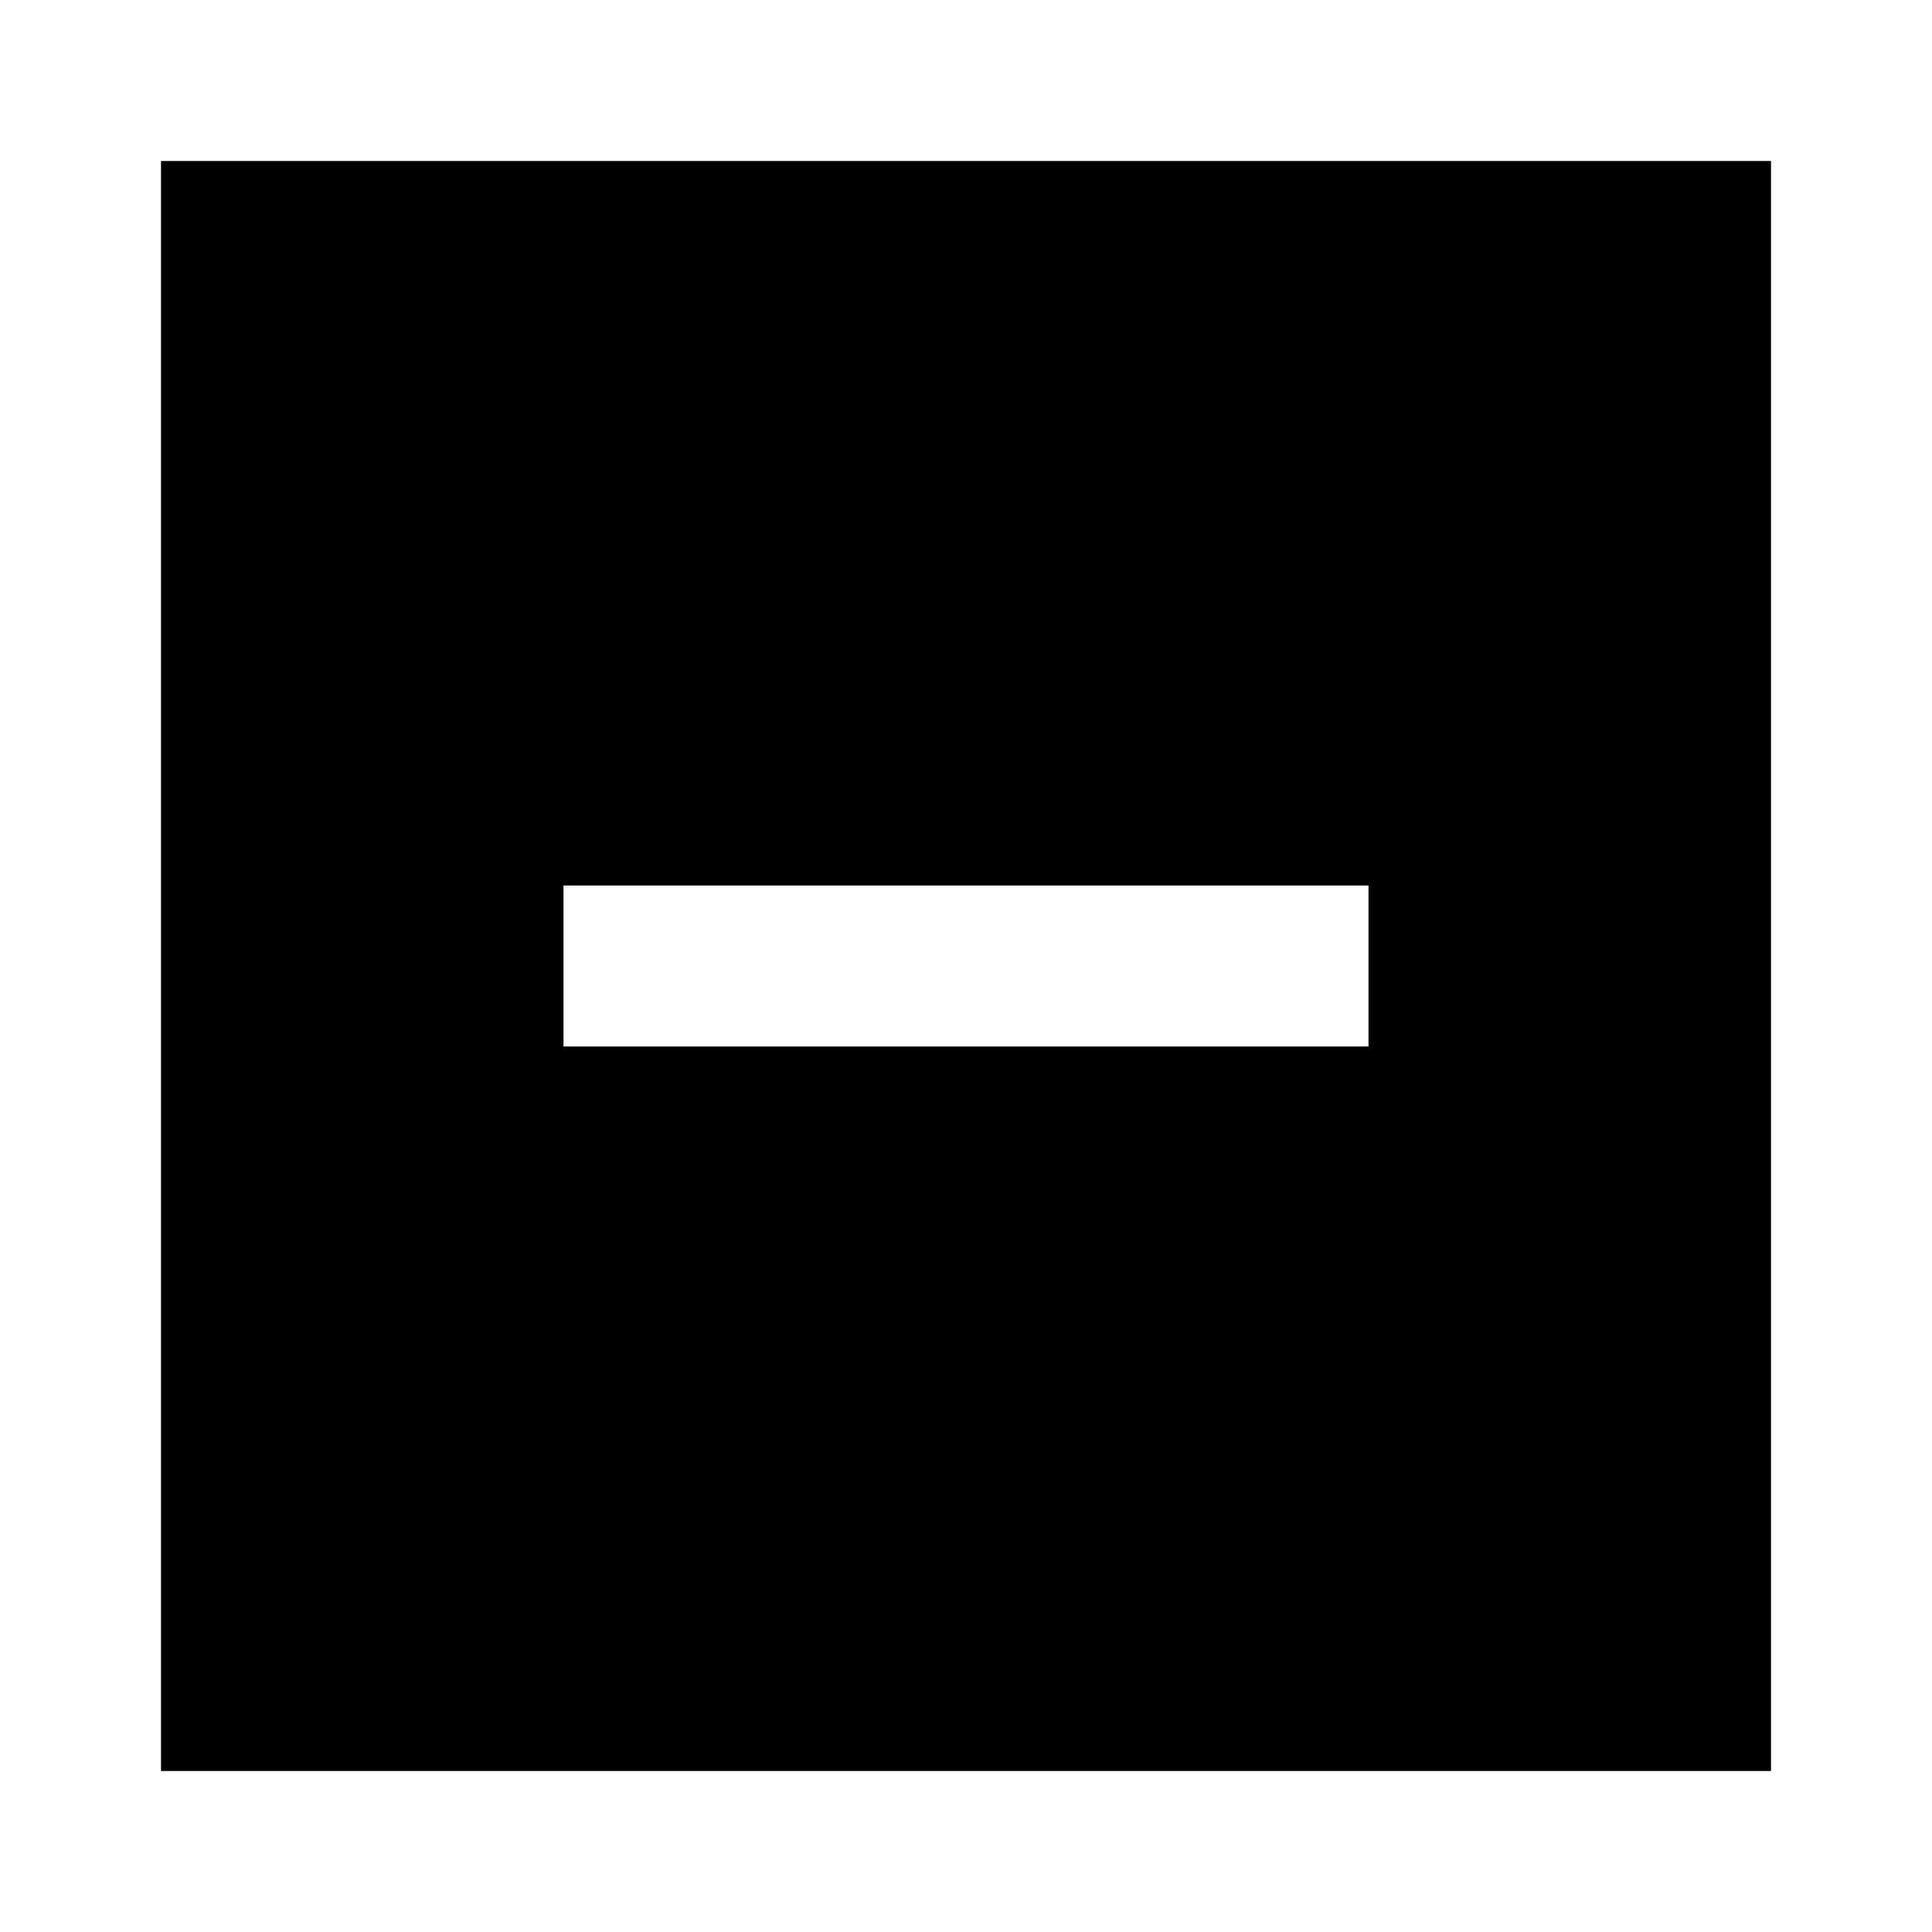
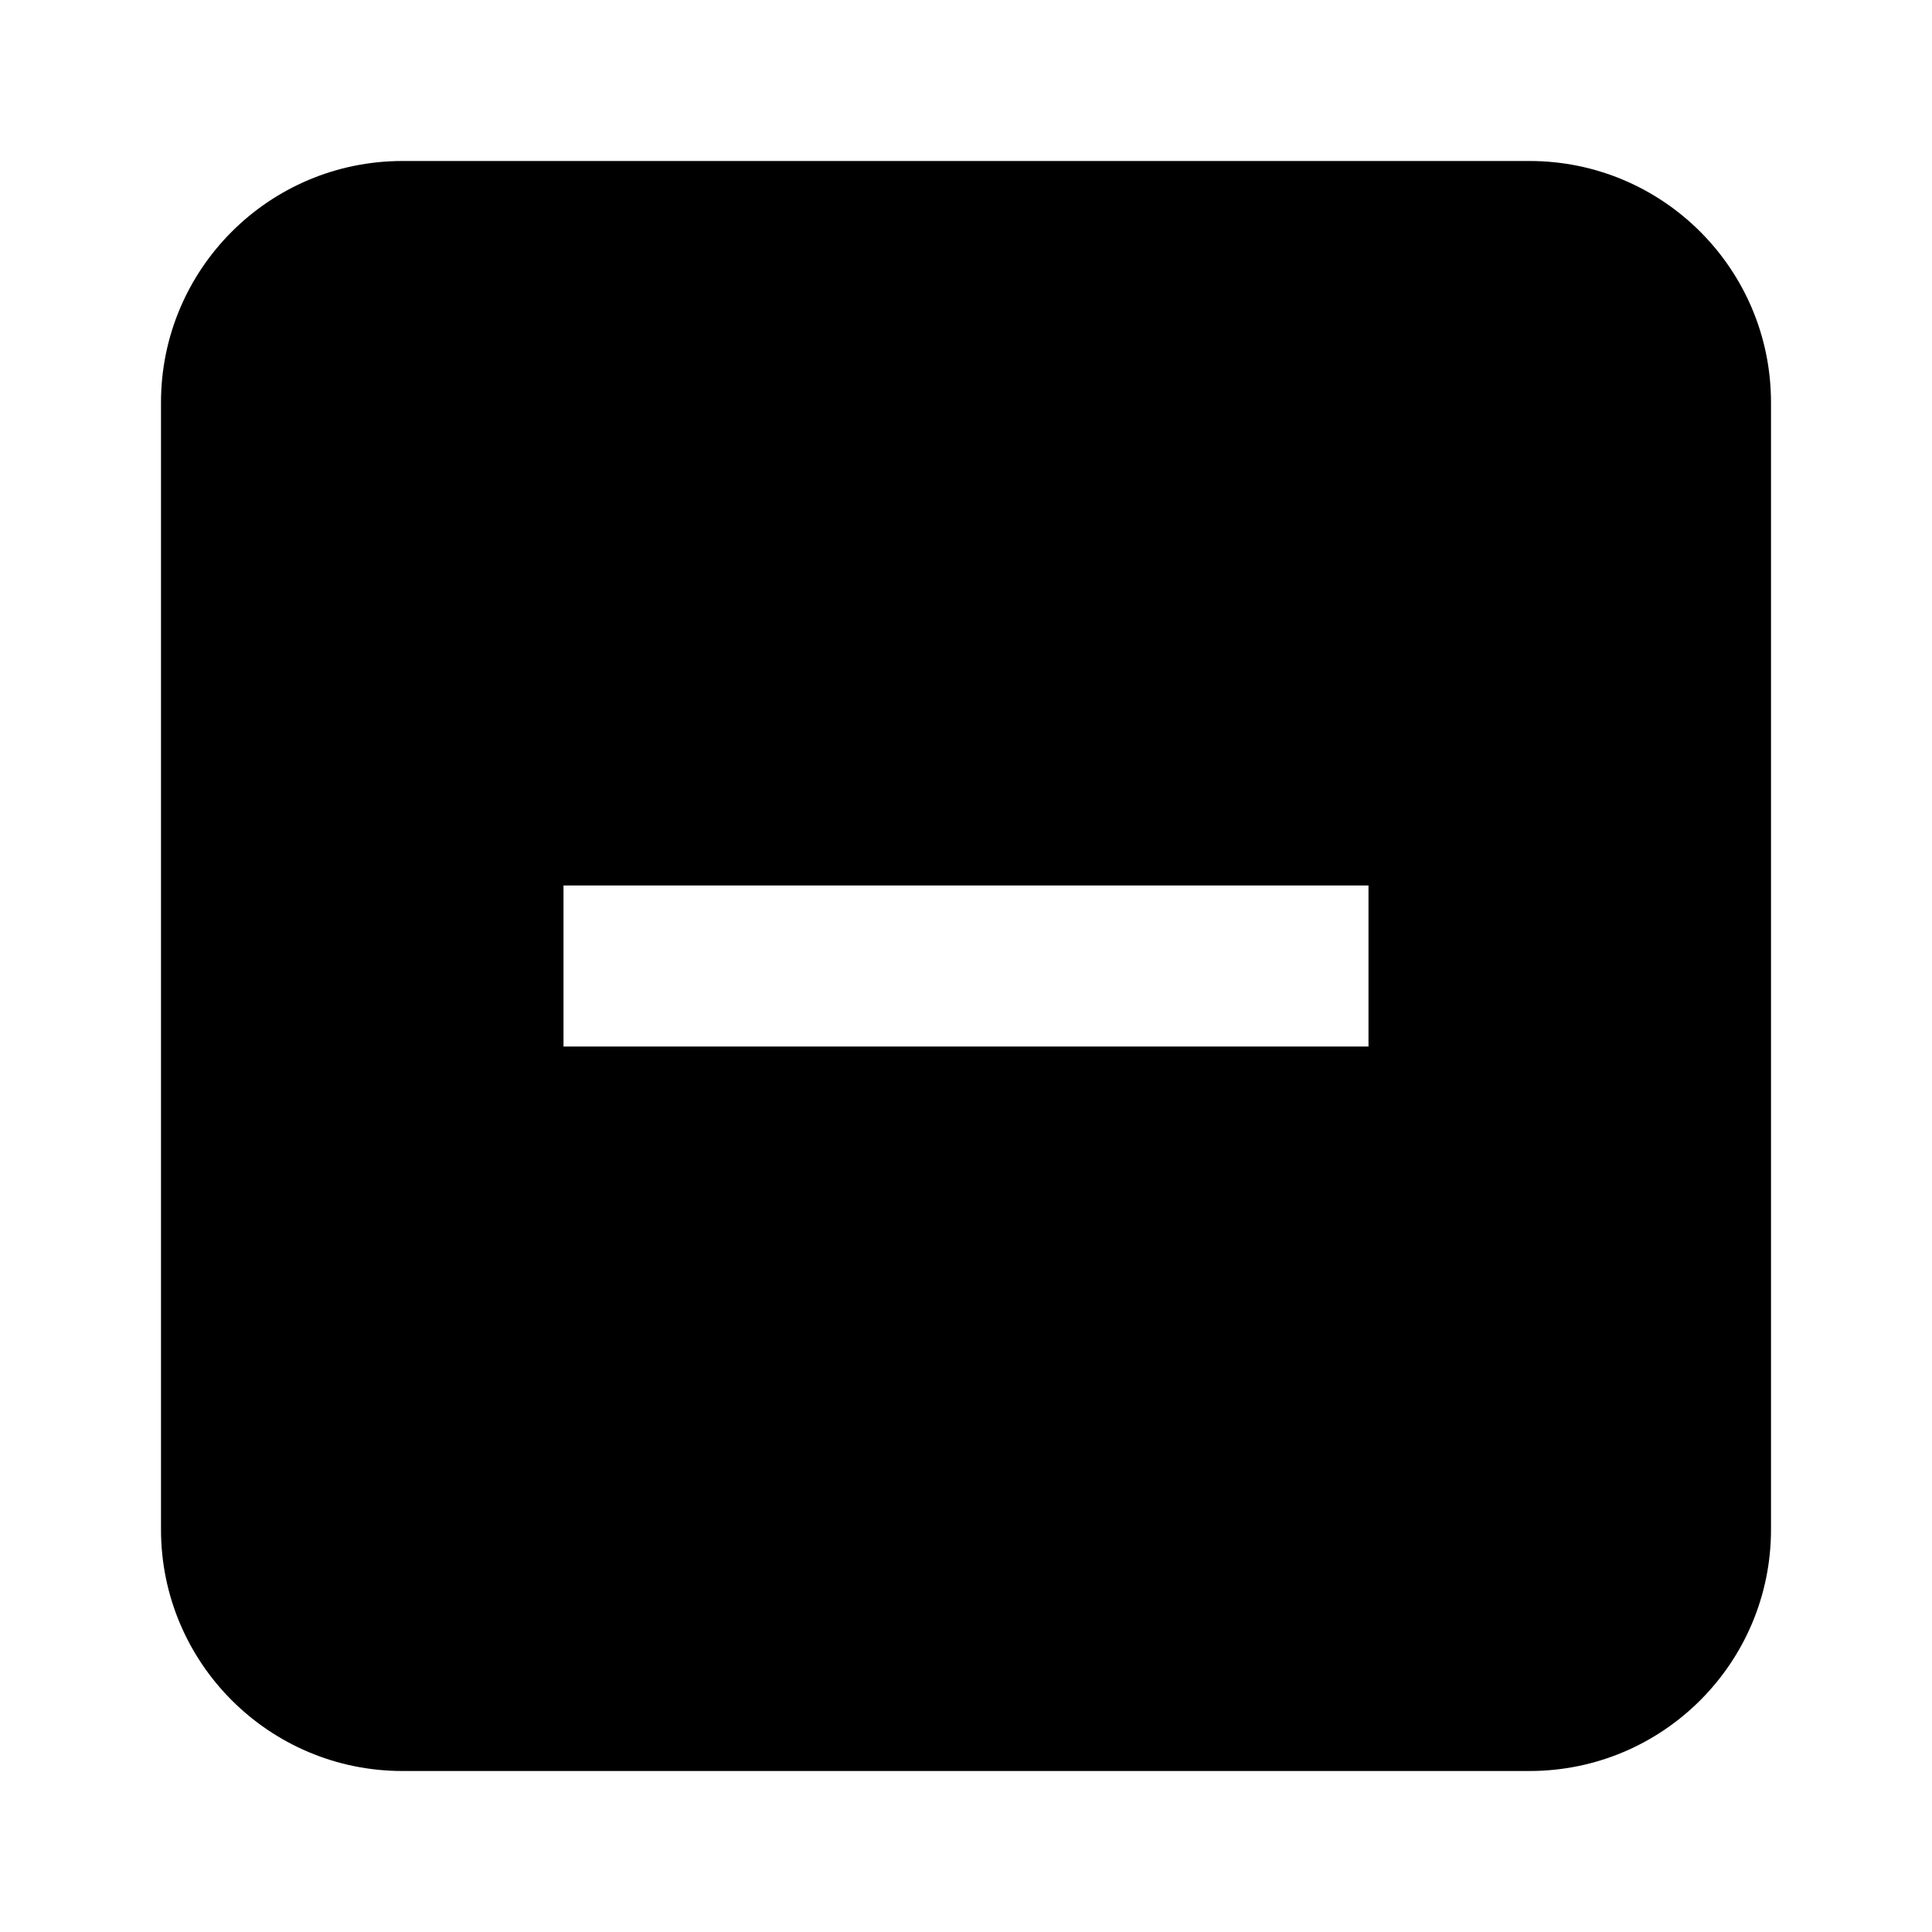
- <svg xmlns="http://www.w3.org/2000/svg" width="48" height="48" version="1.1" id="svg4">
-   <defs id="defs8" />
-   <path d="M 44,4 H 4 V 44 H 44 Z M 14,22 h 20 v 4 H 14 Z" style="stroke-width:2" id="path2" />
+ <svg xmlns="http://www.w3.org/2000/svg" width="48" height="48" version="1.1">
+   <path fill-rule="evenodd" d="M10 4H38A6 6 0 0 1 44 10V38A6 6 0 0 1 38 44H10A6 6 0 0 1 4 38V10A6 6 0 0 1 10 4Z M14 22H34V26H14Z" />
</svg>
